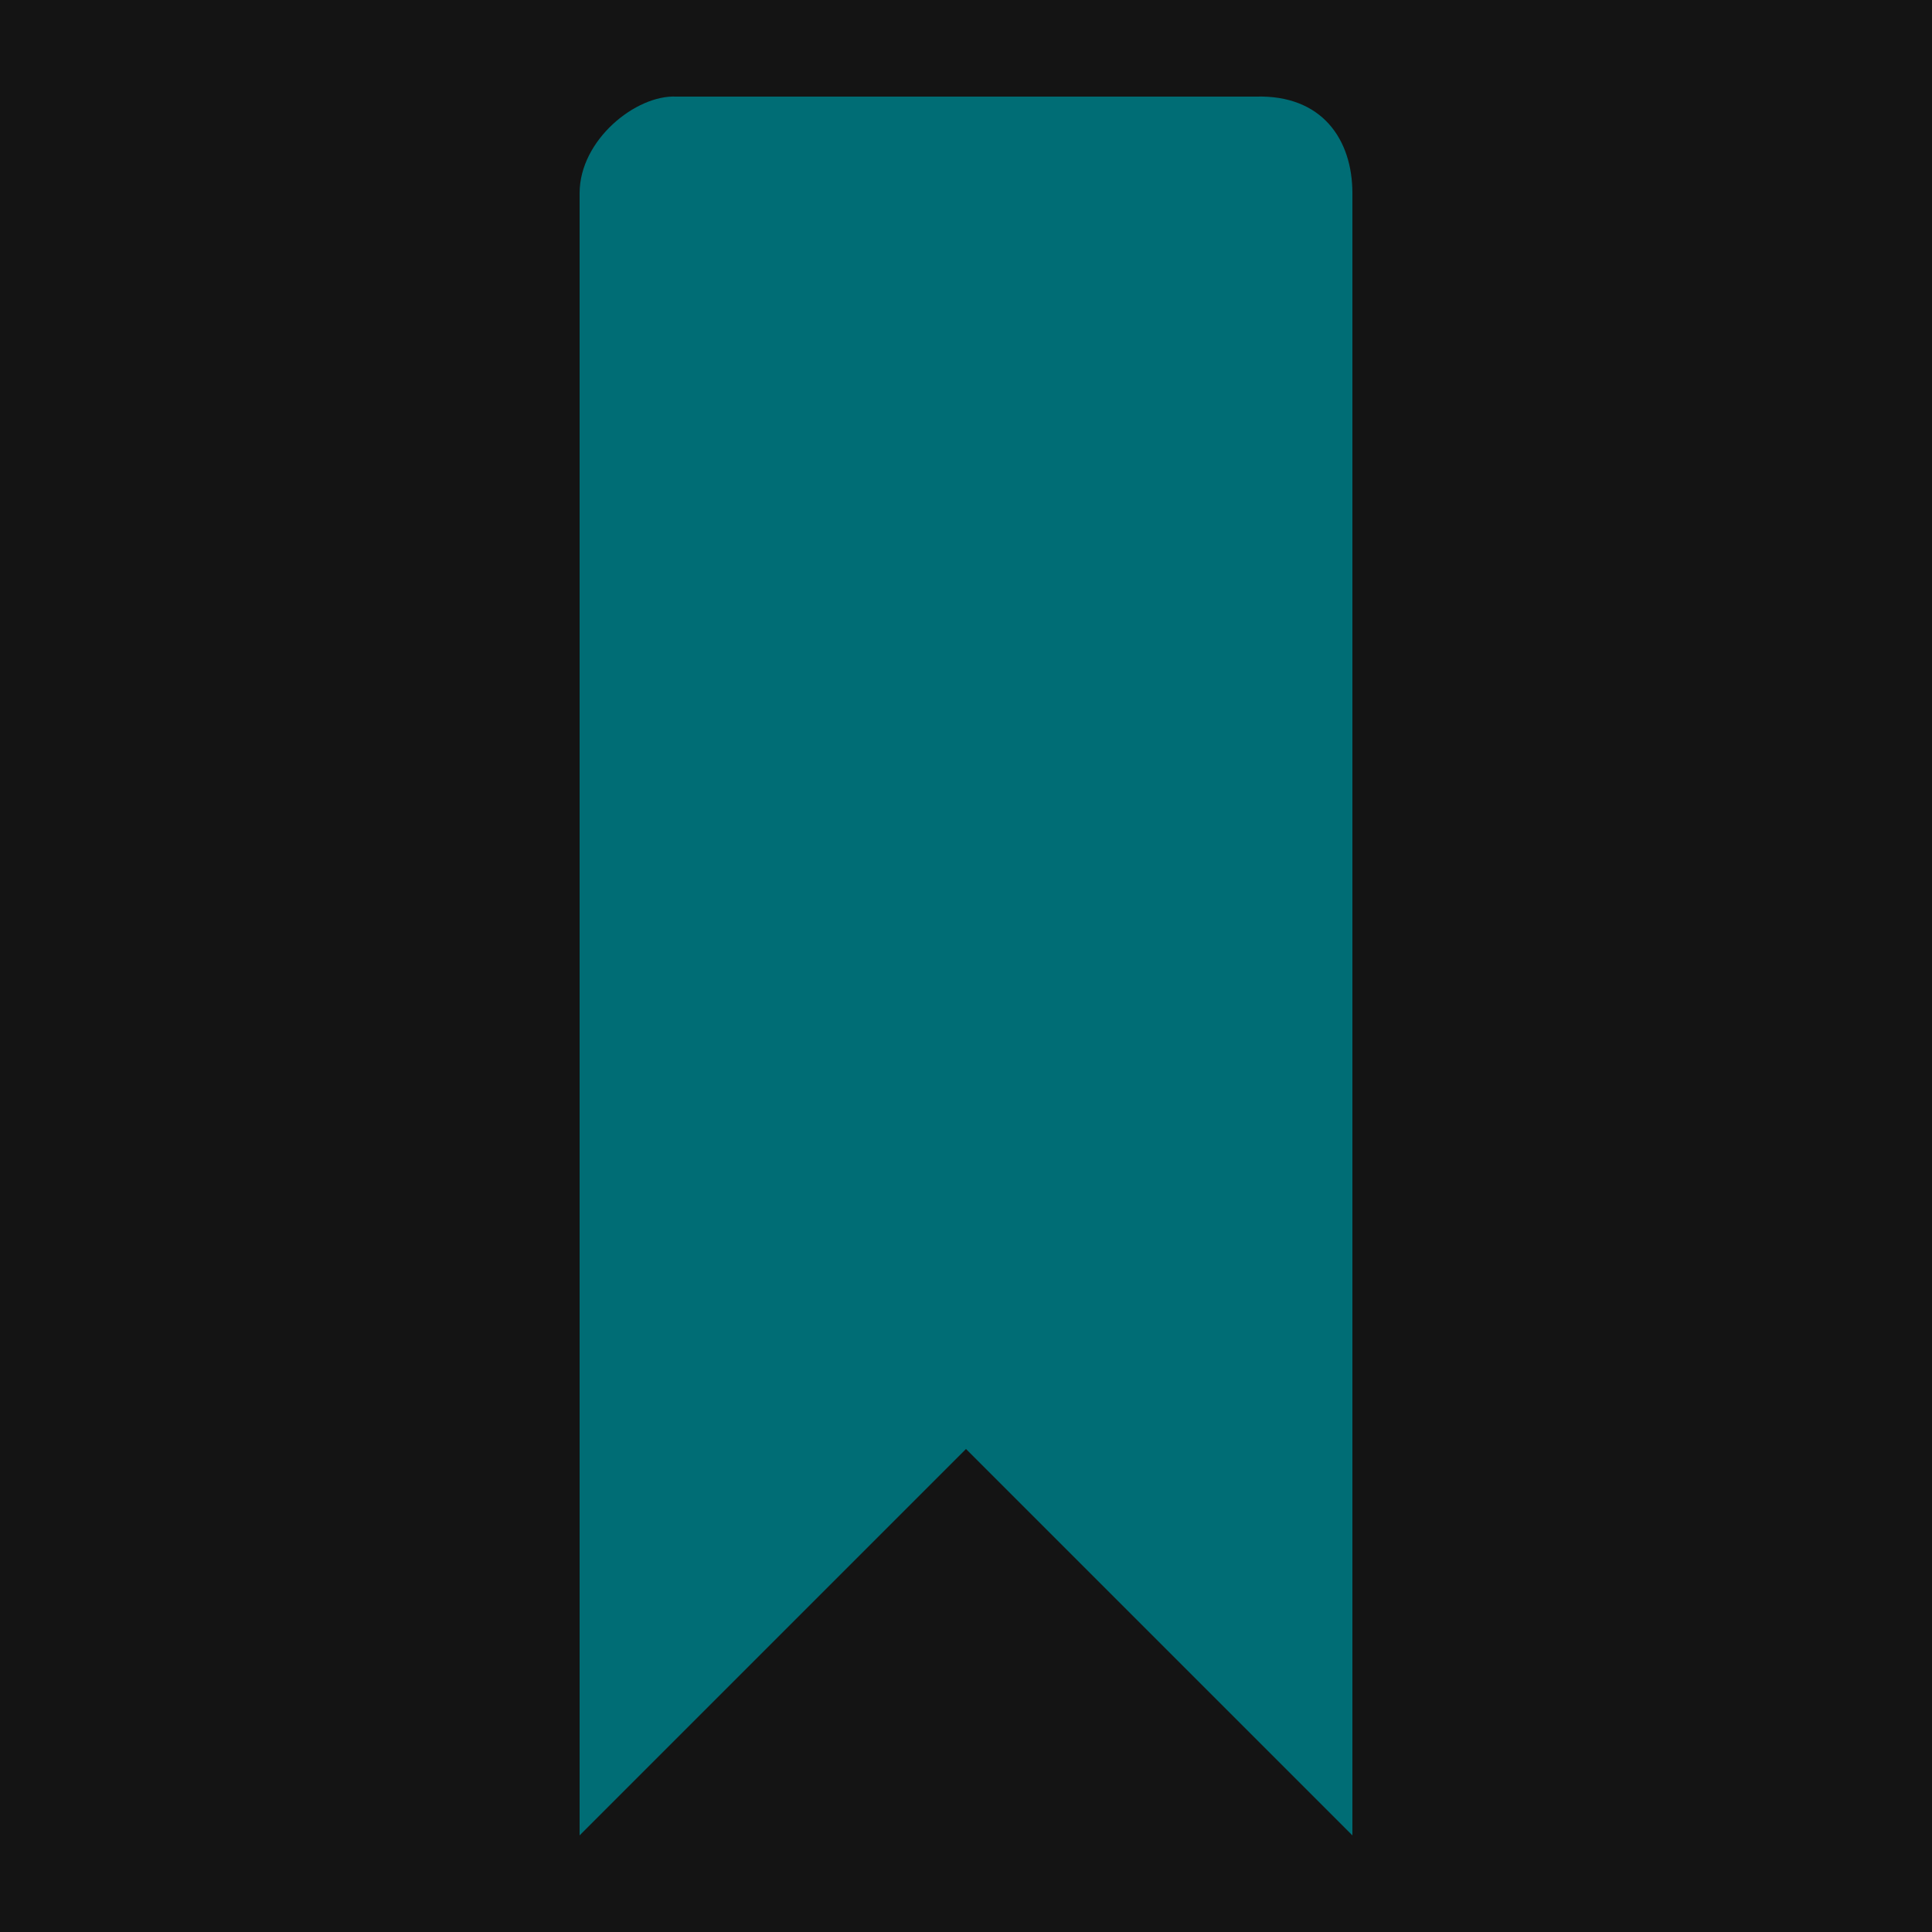
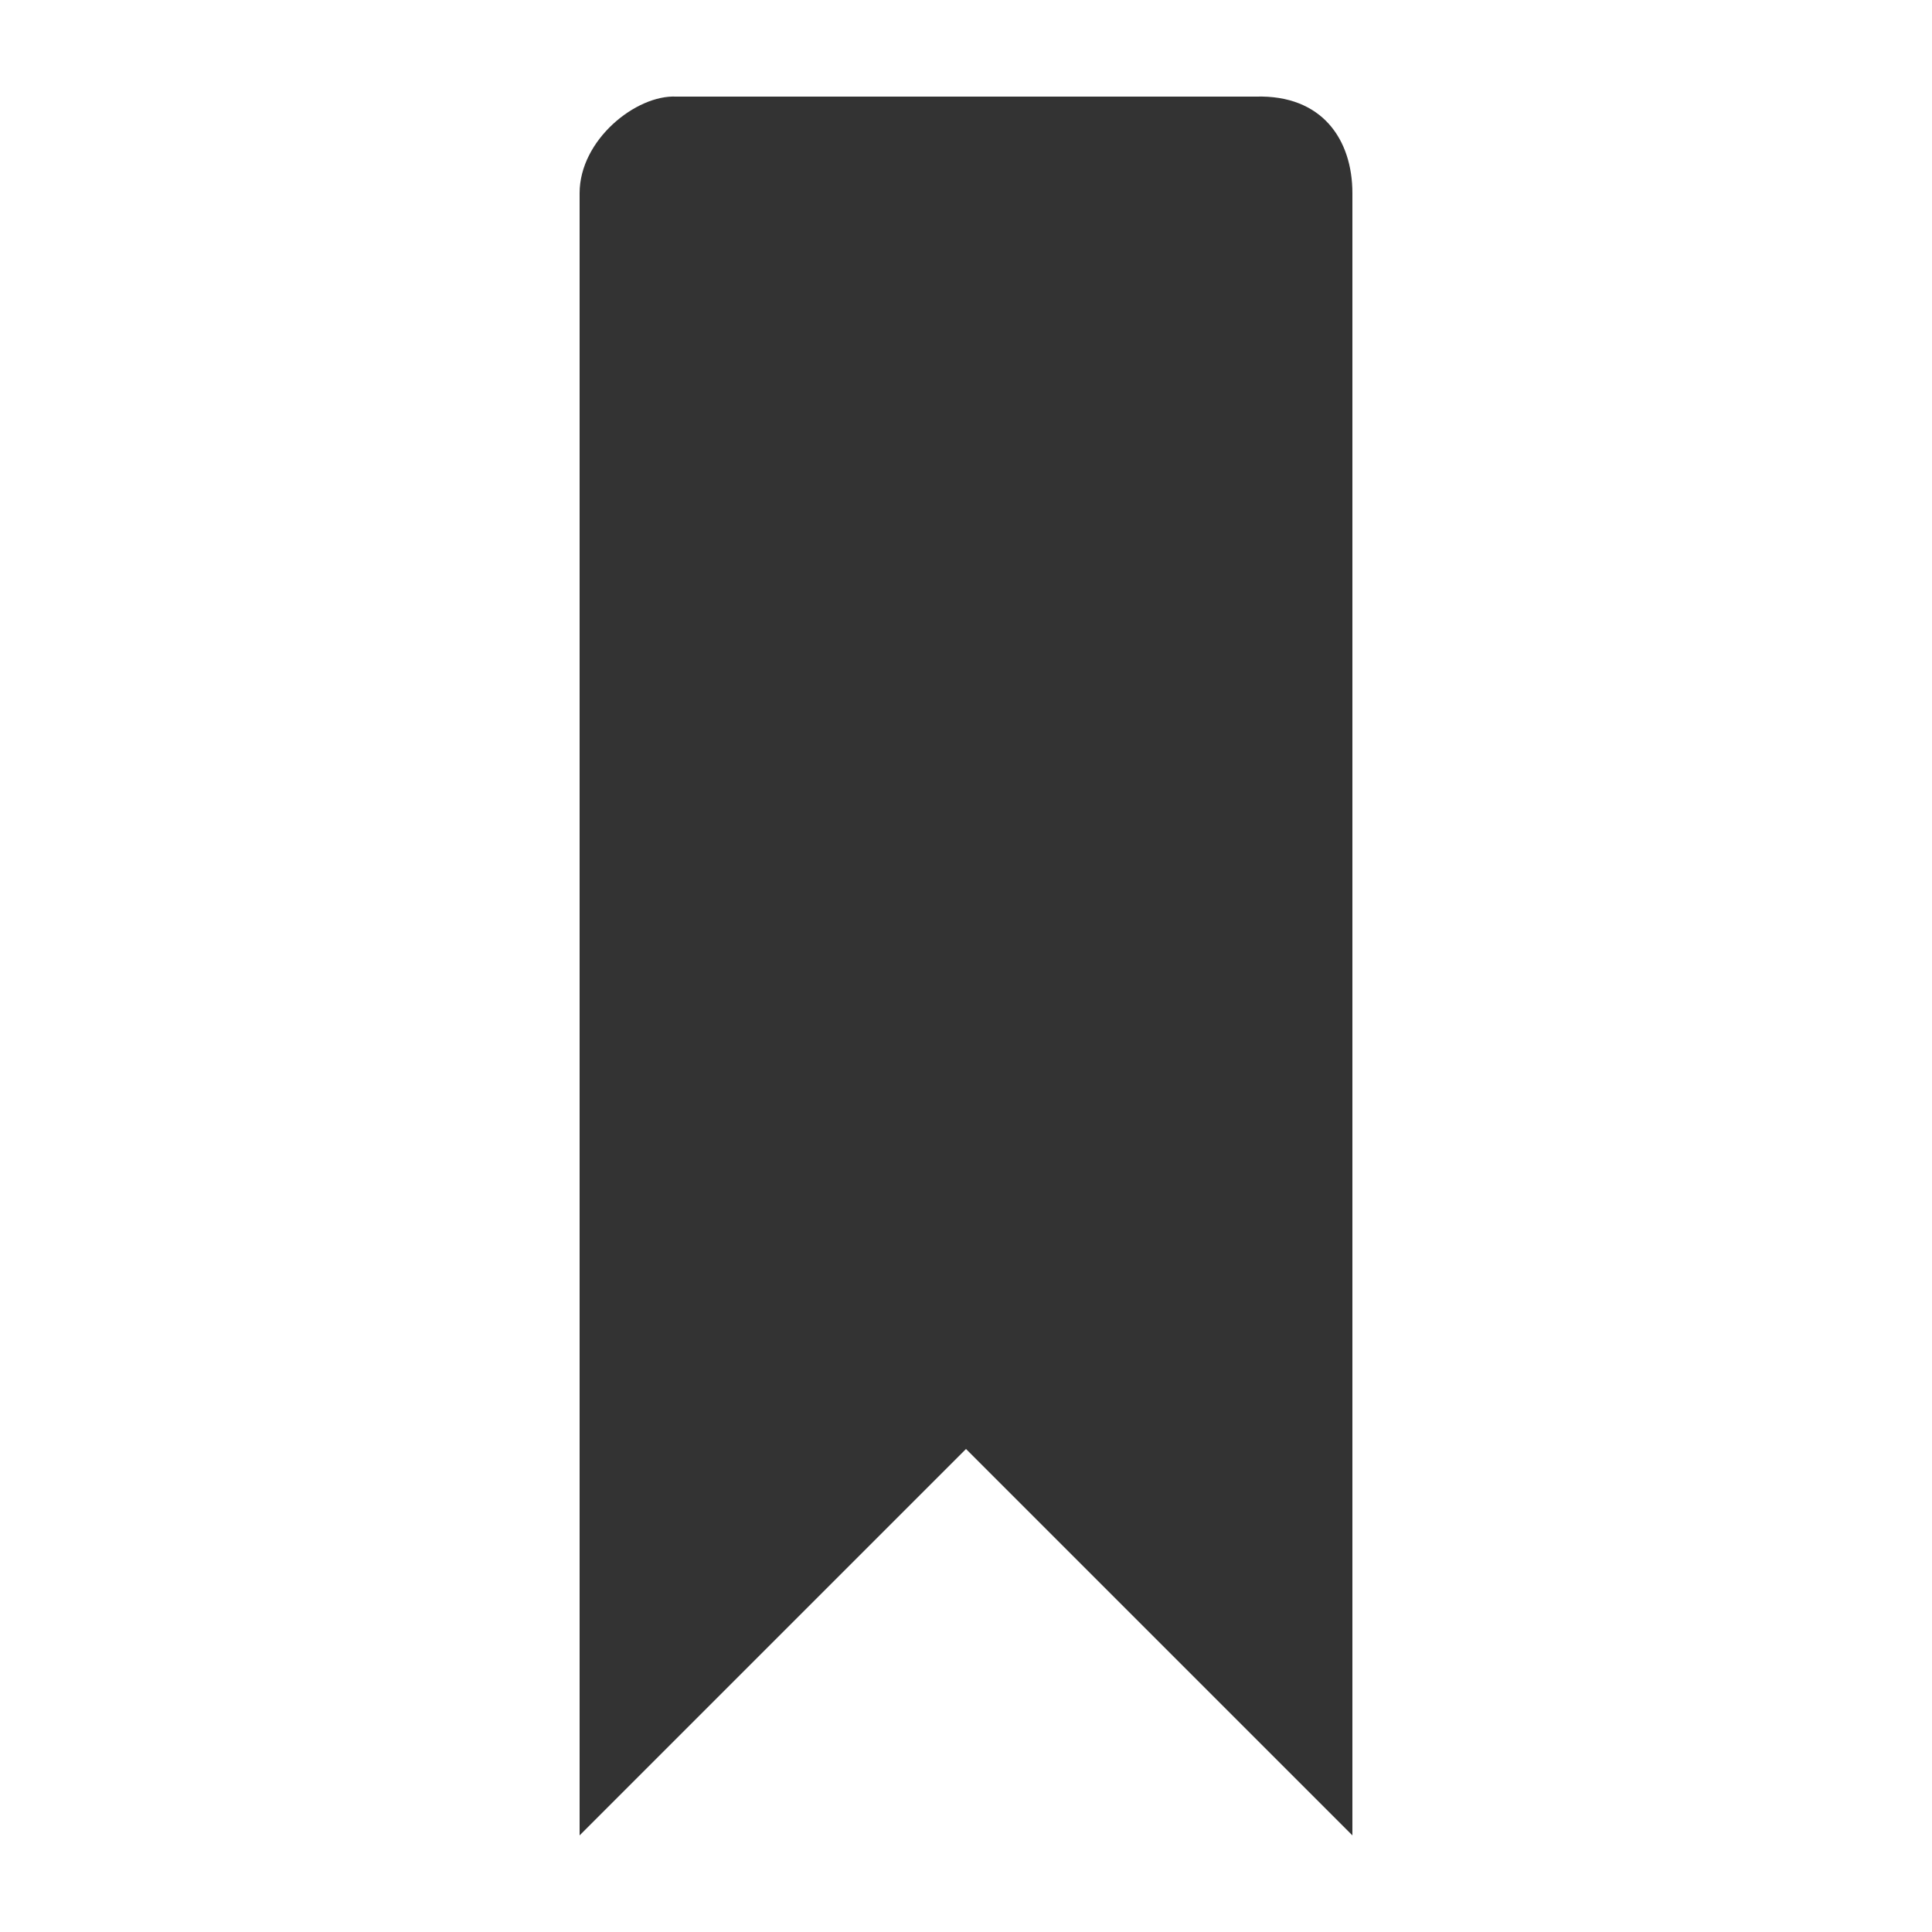
<svg xmlns="http://www.w3.org/2000/svg" version="1.1" width="20" height="20" viewBox="0 0 20 20">
-   <rect fill="#141414" x="0" y="0" width="20" height="20" />
-   <path fill="#006d75" d="M14 2v17l-4-4-4 4v-17c0-0.553 0.585-1.020 1-1h6c0.689-0.020 1 0.447 1 1z" />
+   <path fill="#333" d="M14 2v17l-4-4-4 4v-17c0-0.553 0.585-1.020 1-1h6c0.689-0.020 1 0.447 1 1z" />
</svg>
